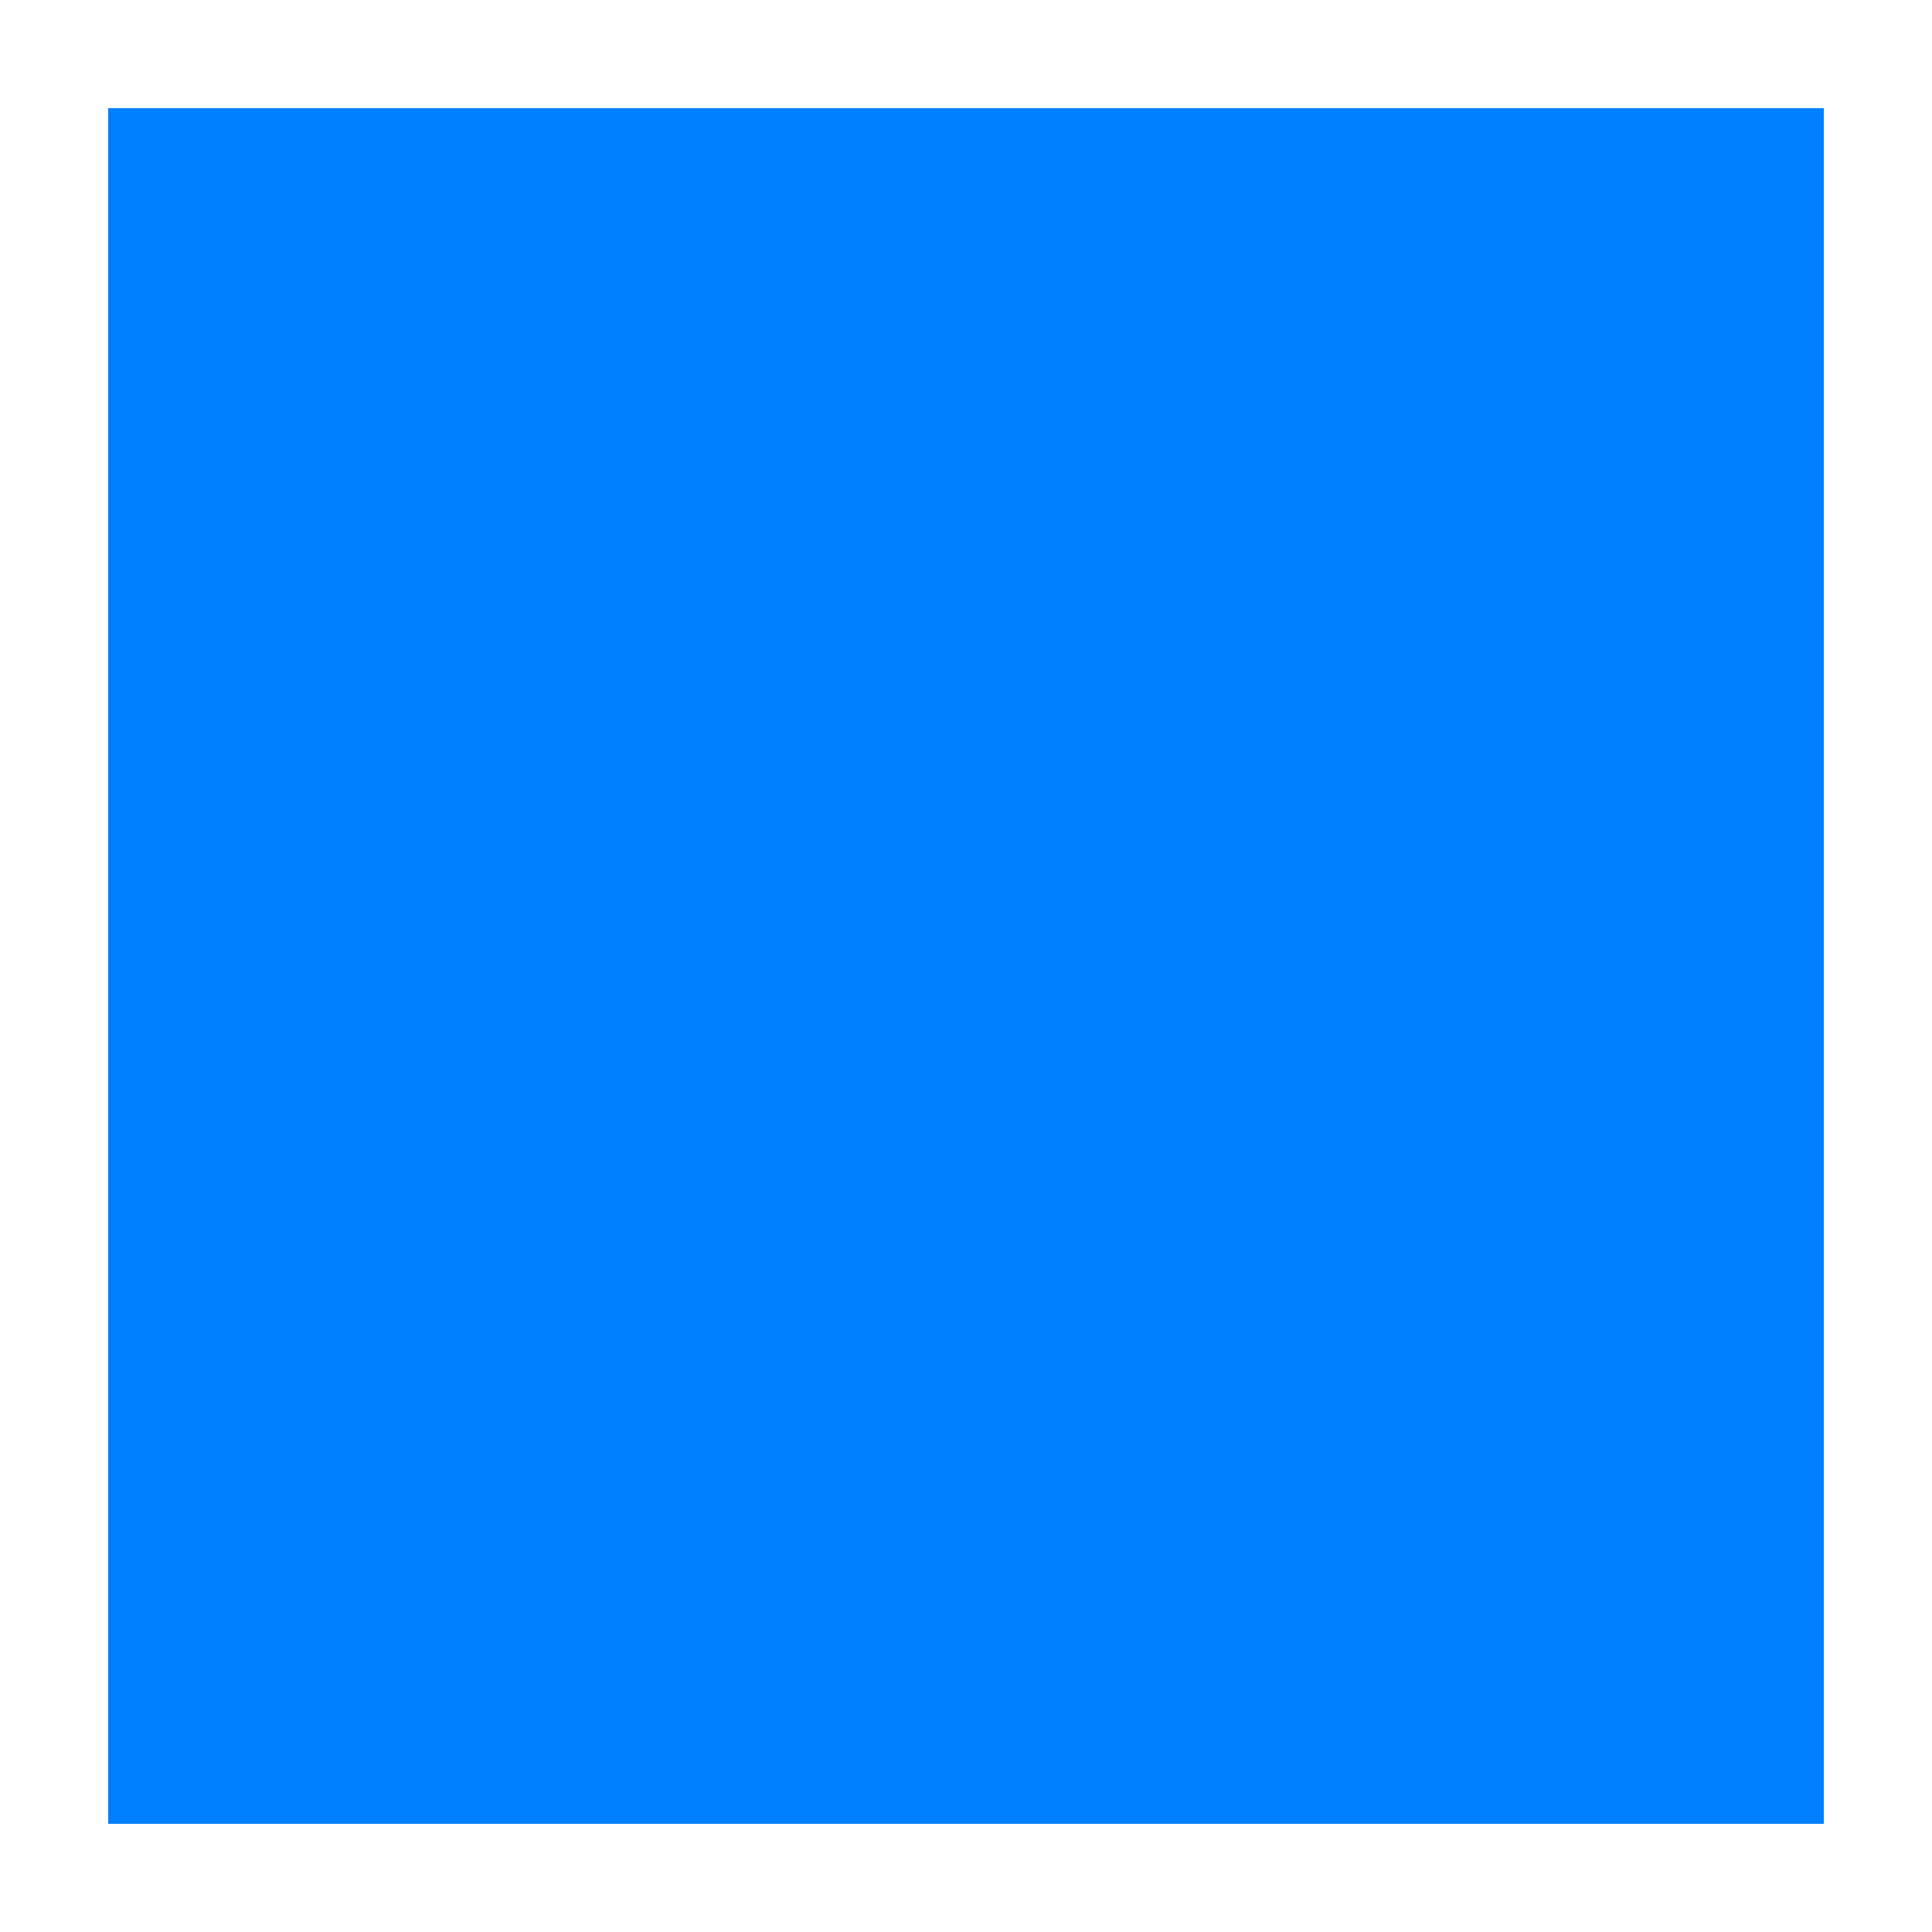
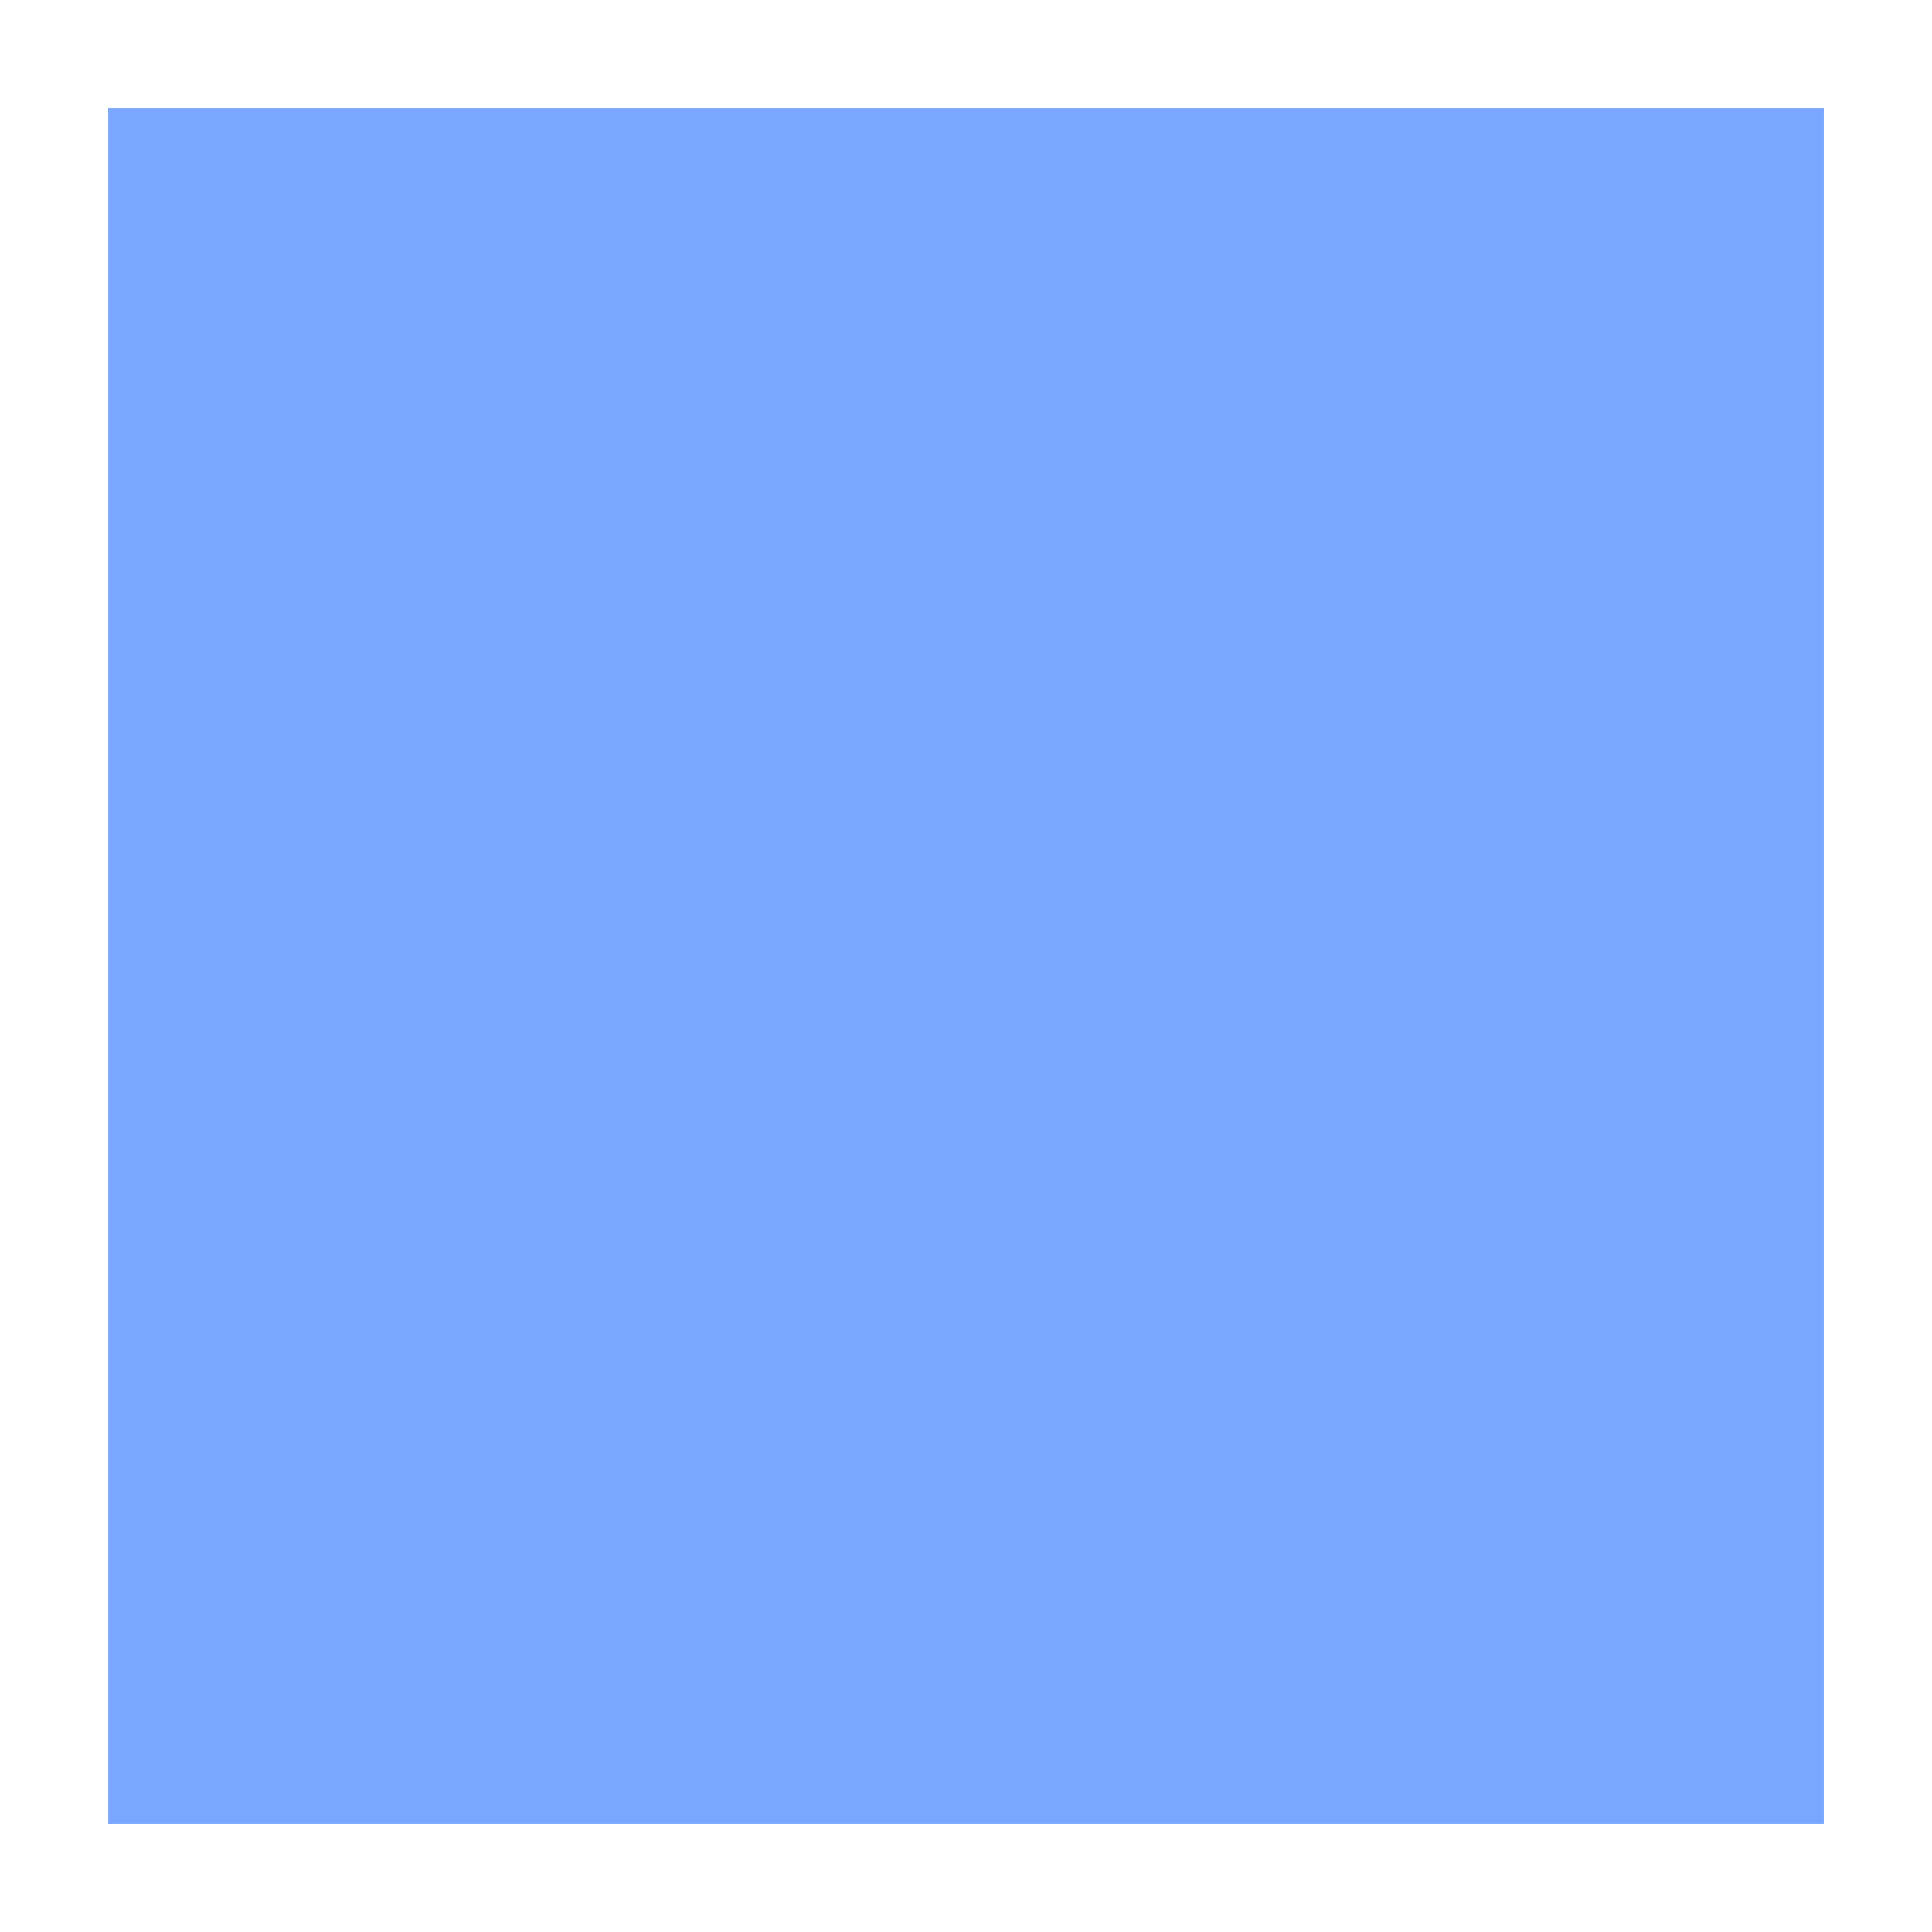
<svg xmlns="http://www.w3.org/2000/svg" id="Untitled-Page%201" viewBox="0 0 500 500" style="background-color:#ffffff00" version="1.1" xml:space="preserve" x="0px" y="0px" width="500px" height="500px">
  <g id="Layer%201">
-     <rect x="10" y="10" width="480" height="480" stroke="#ffffff" stroke-width="36" fill="#0080ff" />
+     <rect x="10" y="10" width="480" height="480" stroke="#ffffff" stroke-width="36" fill="#79a6ff" />
  </g>
</svg>
